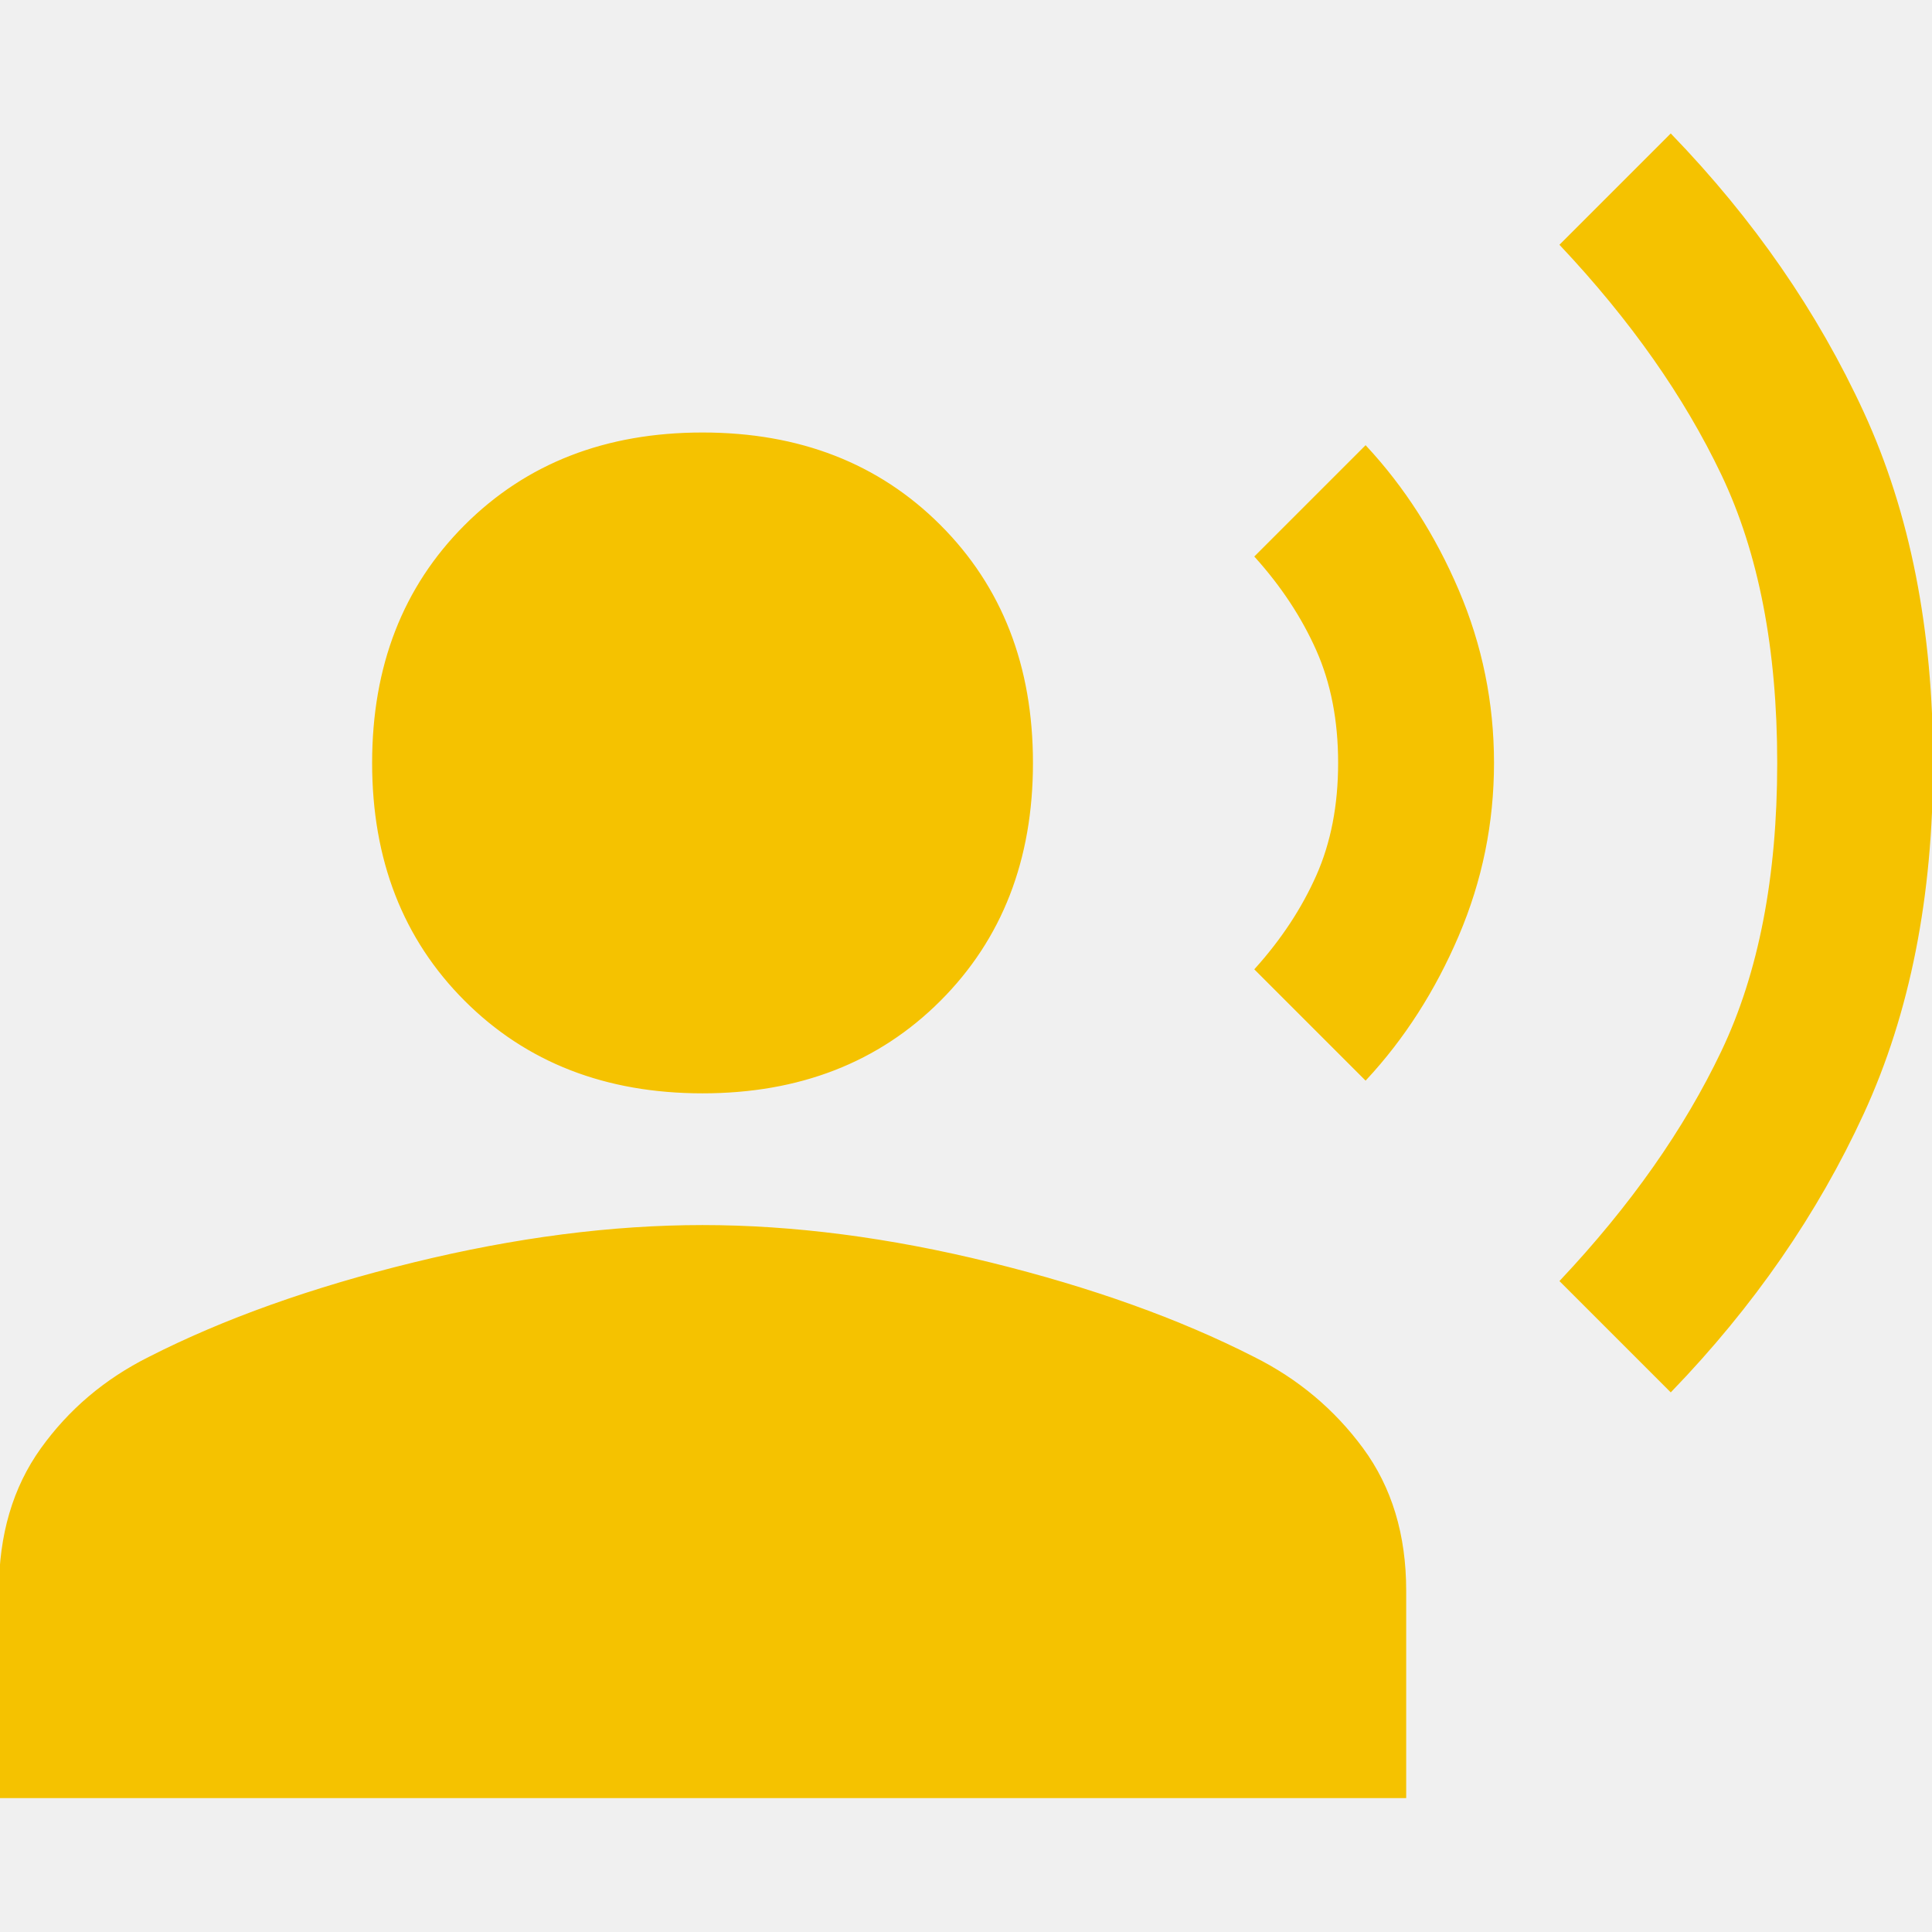
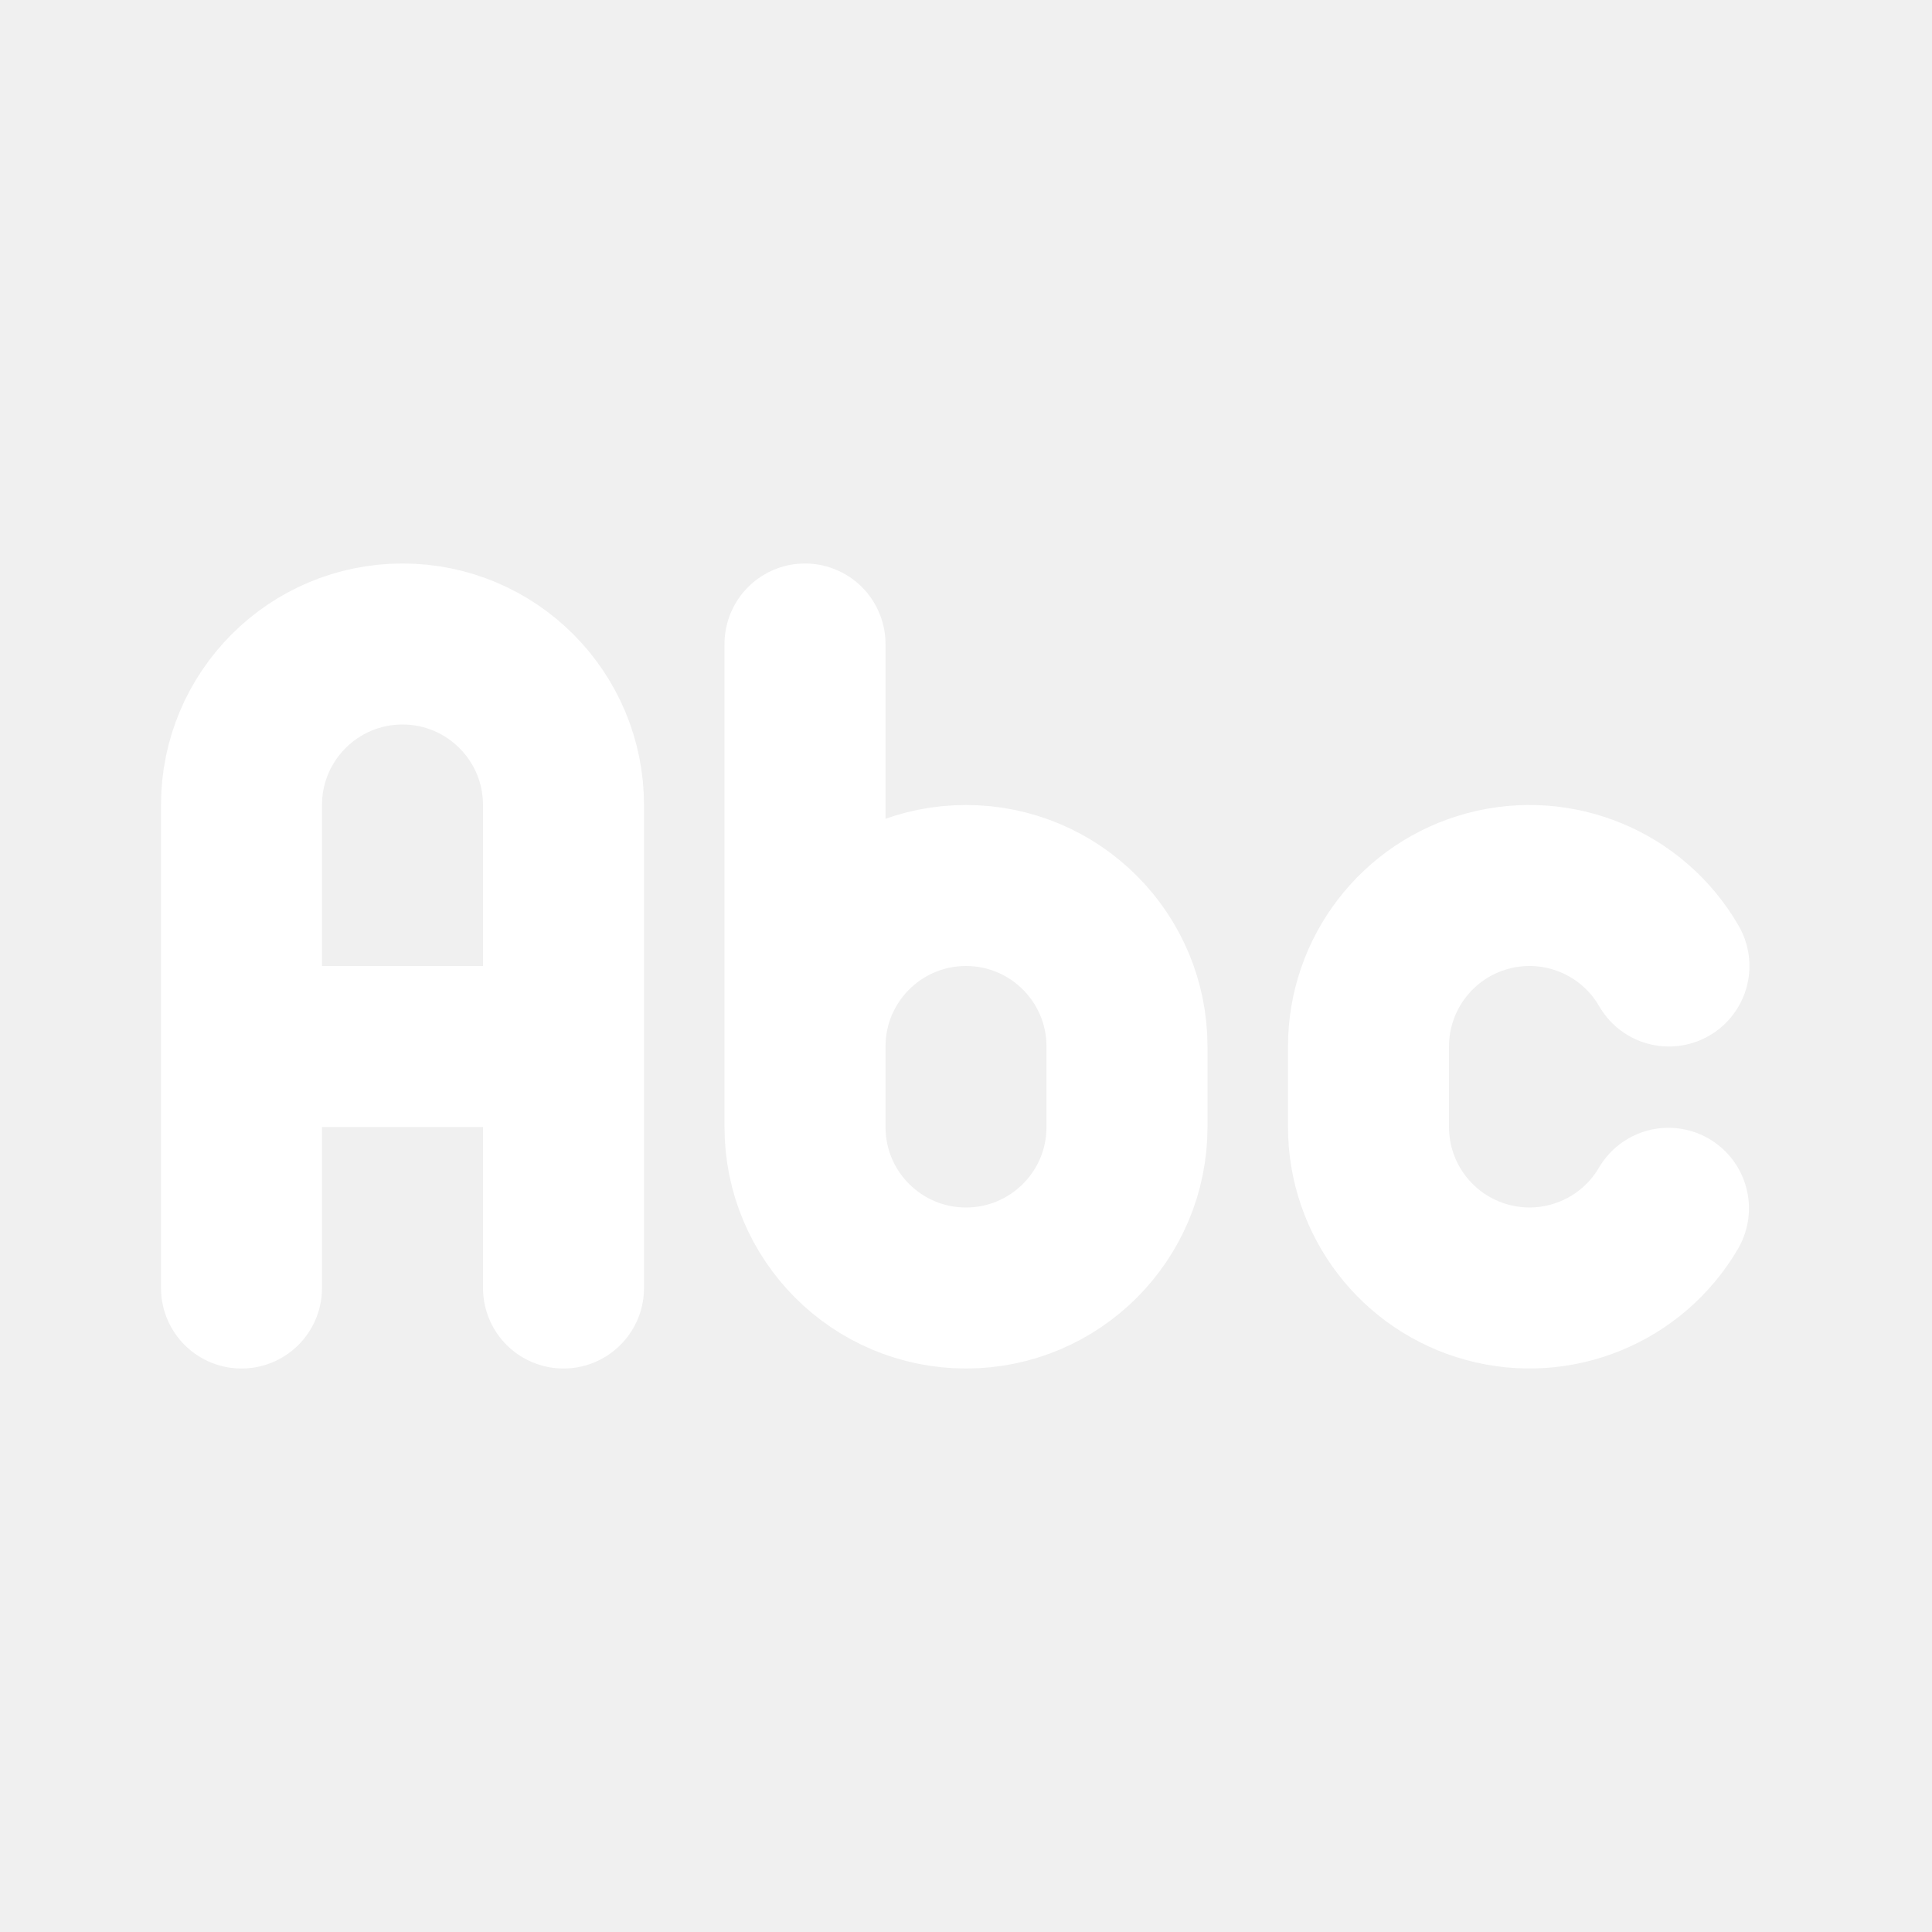
- <svg xmlns="http://www.w3.org/2000/svg" version="1.1" viewBox="2 1.075 44 44" width="40" height="40" fill="none">
-   <svg height="48px" viewBox="0 -960 960 960" width="48px" fill="#f5c200" stroke="#f5c200">
-     <path d="m801-305-50-50q48-51 73.5-104.5T850-591q0-78-25.5-131.5T751-827l50-50q56 58 87.5 126.5T920-591q0 91-31.5 159.5T801-305ZM662-447l-50-50q18-20 28-42.5t10-51.5q0-29-10-51.5T612-685l50-50q26 28 42 65.5t16 78.5q0 41-16 78.5T662-447Zm-302 6q-66 0-108-42t-42-108q0-66 42-108t108-42q66 0 108 42t42 108q0 66-42 108t-108 42ZM40-120v-94q0-38 19-64.5t49-41.5q51-26 120.5-43T360-380q62 0 131 17t120 43q30 15 49.5 41.5T680-214v94H40Z" fill="#f5c200" stroke="#f5c200" />
-   </svg>
+ <svg xmlns="http://www.w3.org/2000/svg" width="48" height="48" viewBox="0 0 24 24">
+   <path fill="none" stroke="#ffffff" stroke-linecap="round" stroke-linejoin="round" stroke-width="2" d="M3 16v-6a2 2 0 1 1 4 0v6m-4-3h4m3-5v6a2 2 0 1 0 4 0v-1a2 2 0 1 0-4 0v1m10.732-2A2 2 0 0 0 17 13v1a2 2 0 0 0 3.726 1.01" />
</svg>
